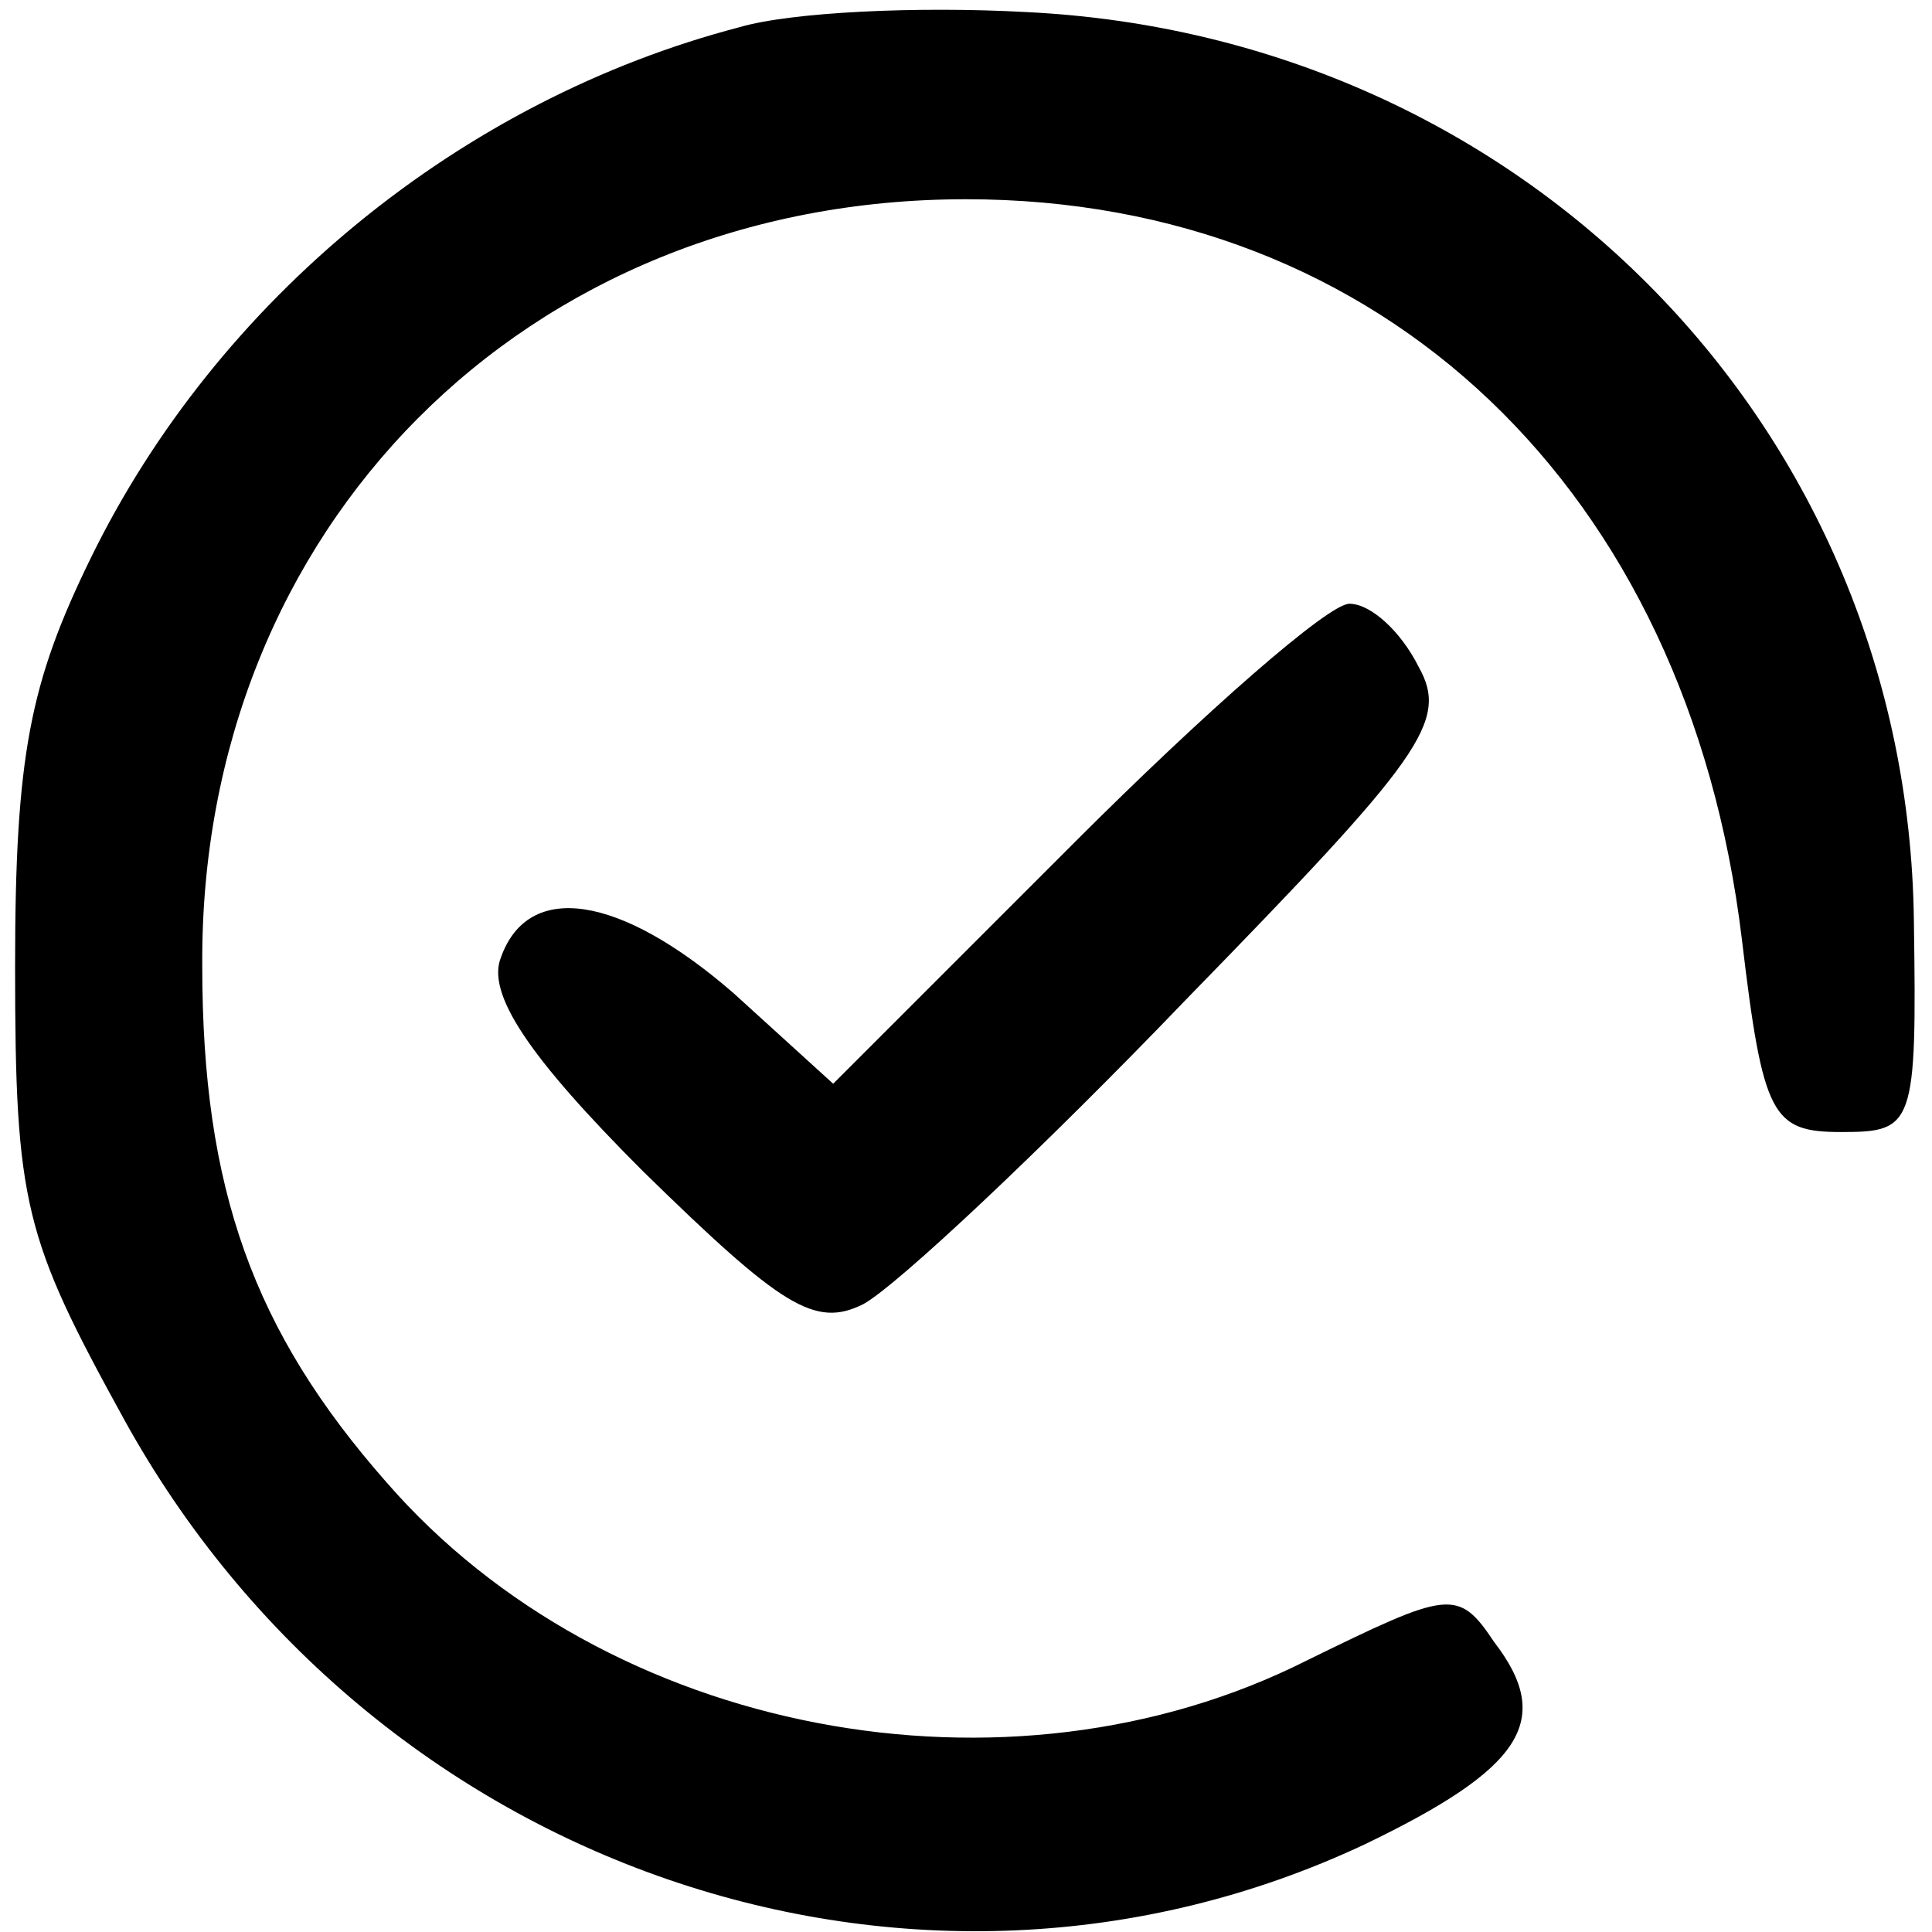
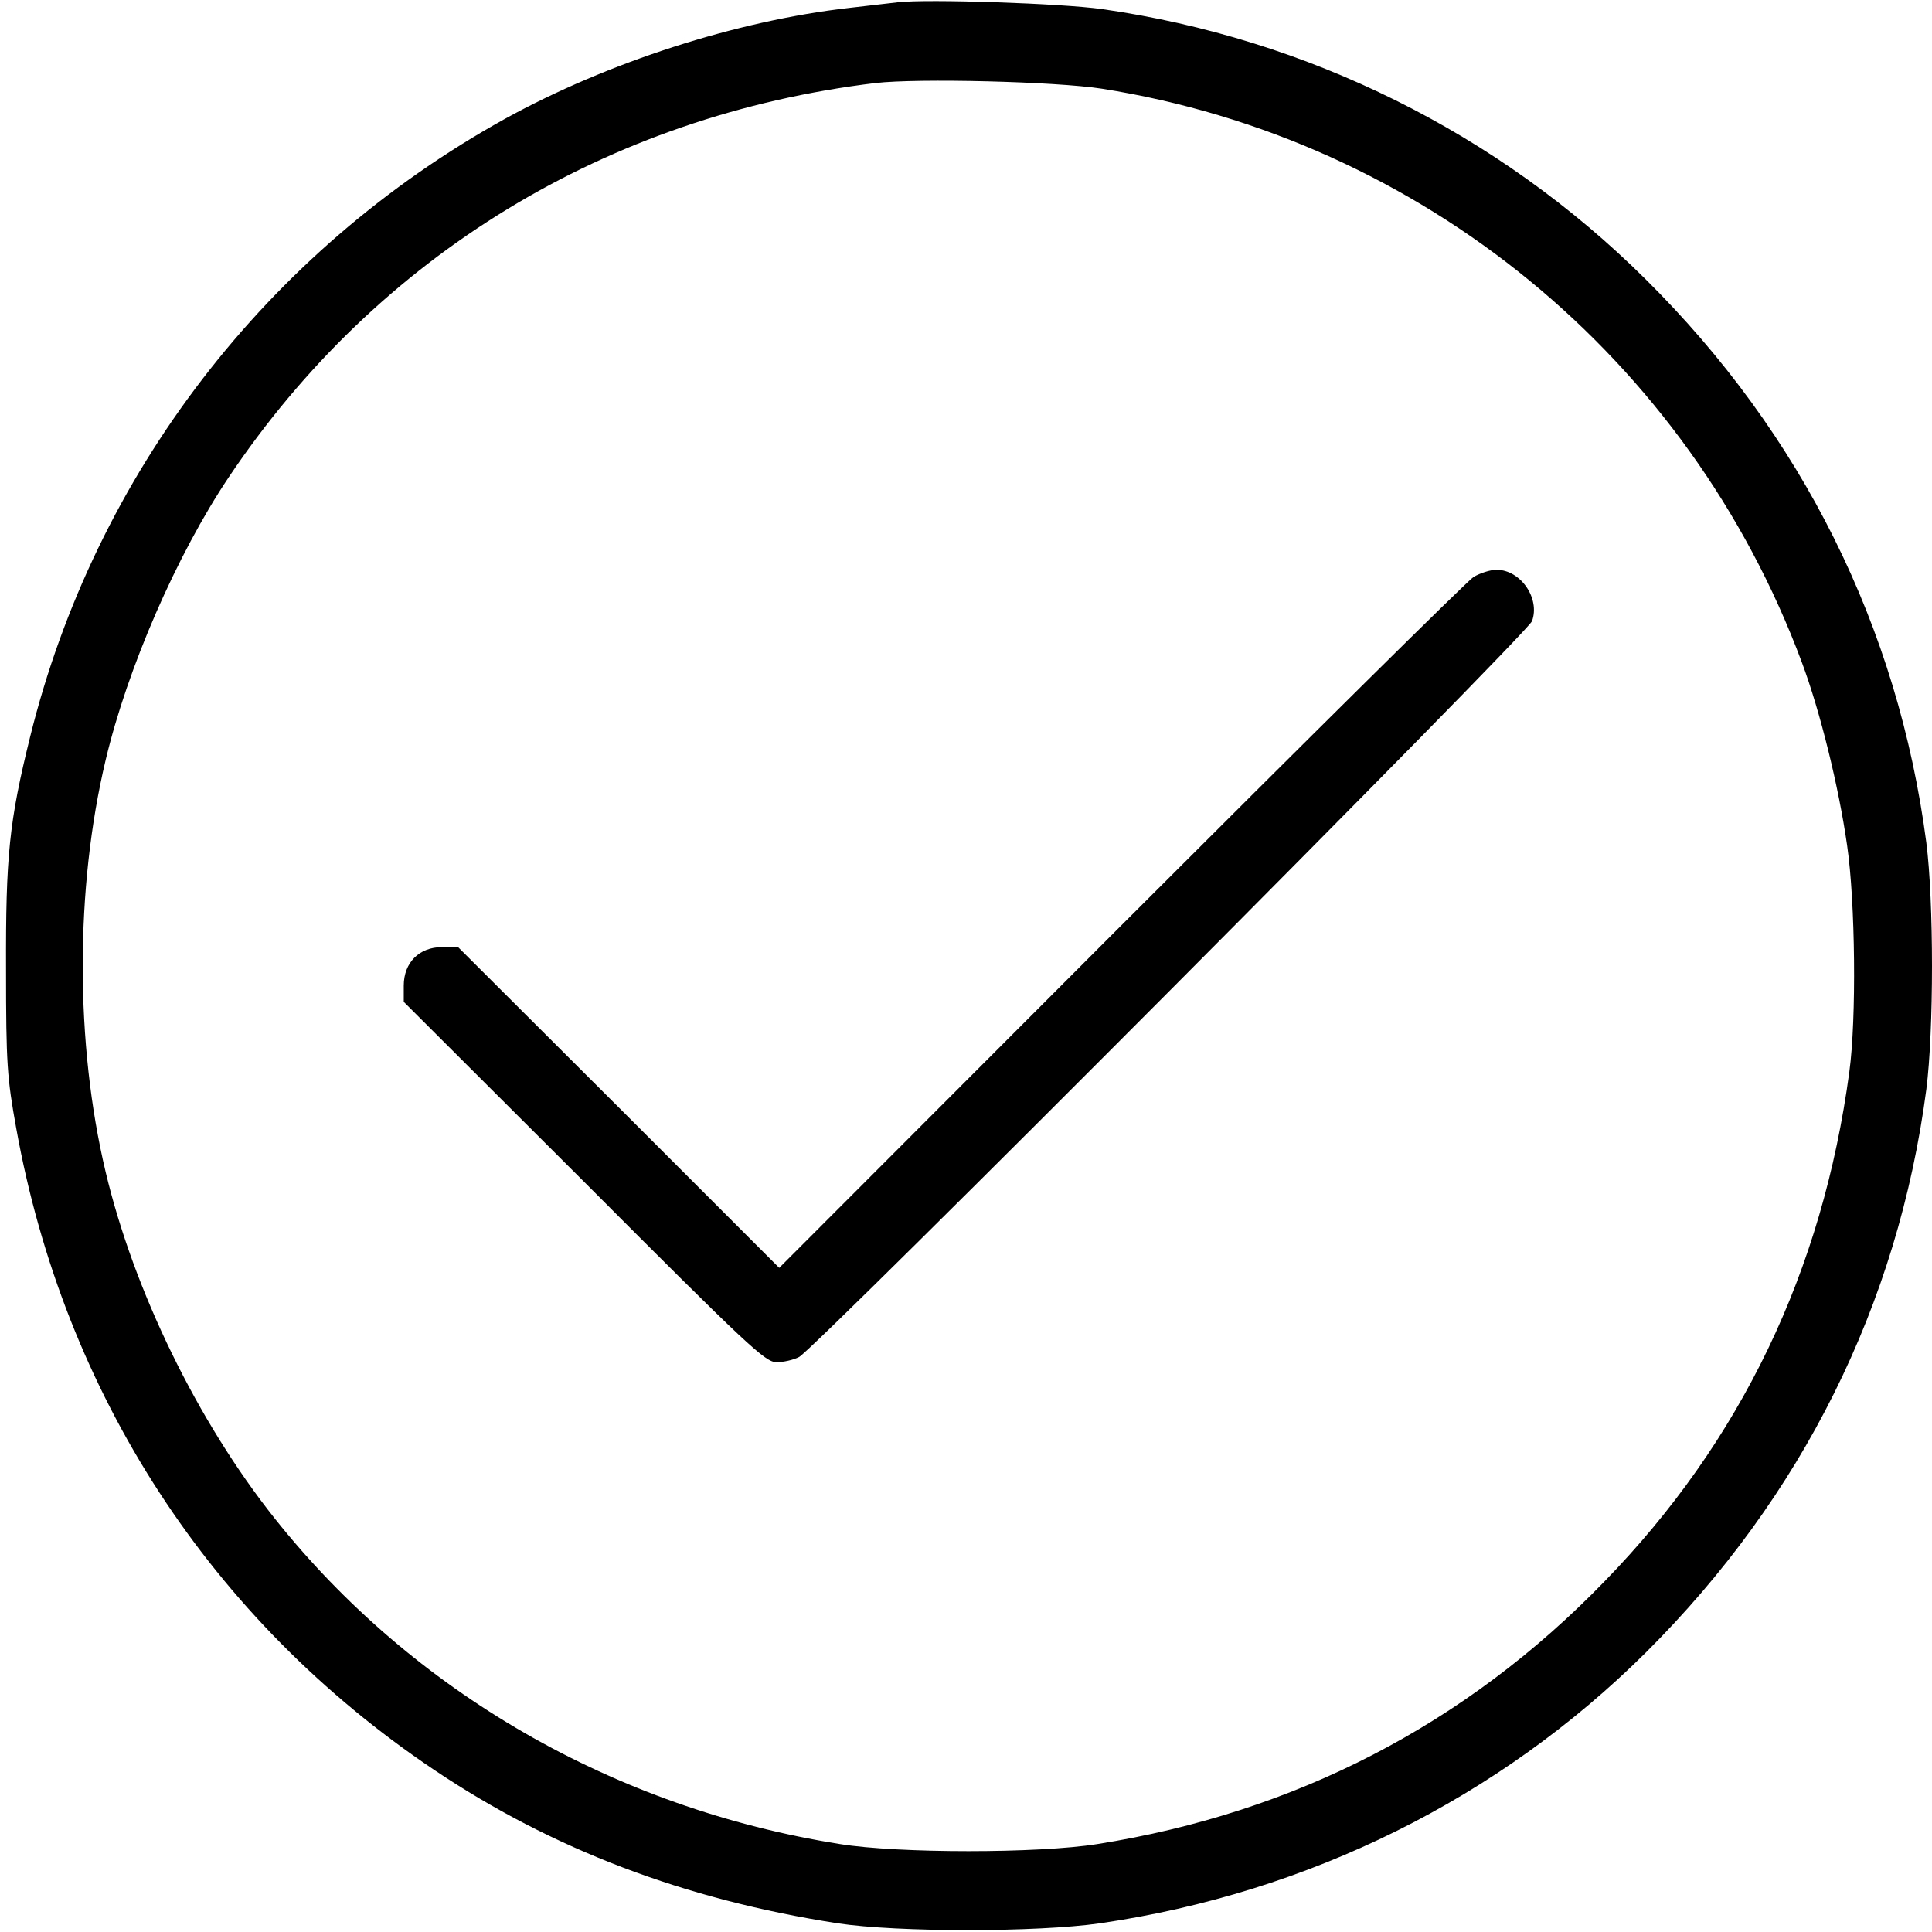
- <svg xmlns="http://www.w3.org/2000/svg" version="1.0" width="64pt" height="64pt" viewBox="0 0 64 64" preserveAspectRatio="xMidYMid meet">
-   <g transform="translate(0,64) scale(0.1,-0.1)" fill="#000000" stroke="none">
-     <path d="M245 631 c-92 -24 -173 -90 -215 -176 -20 -41 -25 -65 -25 -135 0 -79 3 -90 36 -150 82 -149 262 -211 411 -141 52 25 63 41 43 67 -12 18 -15 17 -62 -6 -99 -50 -232 -25 -305 59 -44 50 -61 97 -61 171 -1 145 107 254 253 254 138 0 239 -96 257 -245 7 -59 10 -64 33 -64 24 0 25 2 24 70 -2 163 -129 293 -294 301 -36 2 -78 0 -95 -5z" />
-     <path d="M356 361 l-80 -80 -33 30 c-38 33 -68 37 -77 12 -5 -12 9 -33 47 -71 46 -45 57 -52 73 -44 11 6 59 51 107 101 78 80 87 92 77 110 -6 12 -16 21 -23 21 -7 0 -48 -36 -91 -79z" />
+ <svg xmlns="http://www.w3.org/2000/svg" version="1.0" width="512pt" height="512pt" viewBox="0 0 512 512" preserveAspectRatio="xMidYMid meet">
+   <g transform="translate(0,512) scale(0.1,-0.1)" fill="#000000" stroke="none">
+     <path d="M2380 5114 c-19 -2 -78 -9 -130 -15 -298 -34 -640 -144 -912 -294 -631 -350 -1086 -942 -1258 -1637 -56 -226 -65 -317 -64 -618 0 -251 3 -287 27 -420 127 -705 516 -1303 1107 -1700 314 -211 664 -344 1070 -407 159 -24 527 -24 695 0 554 81 1057 331 1446 717 415 413 669 923 744 1493 20 157 20 497 0 654 -75 571 -329 1082 -745 1494 -389 386 -894 637 -1440 715 -108 15 -461 27 -540 18z m540 -229 c847 -134 1555 -714 1855 -1520 49 -131 98 -331 120 -485 22 -151 25 -460 6 -600 -71 -529 -287 -979 -649 -1351 -367 -379 -820 -613 -1344 -696 -156 -25 -527 -25 -682 0 -598 95 -1132 403 -1498 863 -205 258 -373 603 -448 918 -81 340 -81 752 0 1092 58 244 188 543 326 749 394 588 1004 959 1714 1045 114 13 477 4 600 -15z" />
+     <path d="M3905 3591 c-16 -10 -437 -427 -935 -925 l-905 -906 -425 425 -426 425 -43 0 c-60 0 -101 -41 -101 -102 l0 -43 478 -477 c436 -437 480 -478 510 -478 18 0 45 6 60 14 43 23 1930 1917 1942 1950 22 60 -30 136 -94 136 -17 0 -44 -9 -61 -19z" />
  </g>
</svg>
